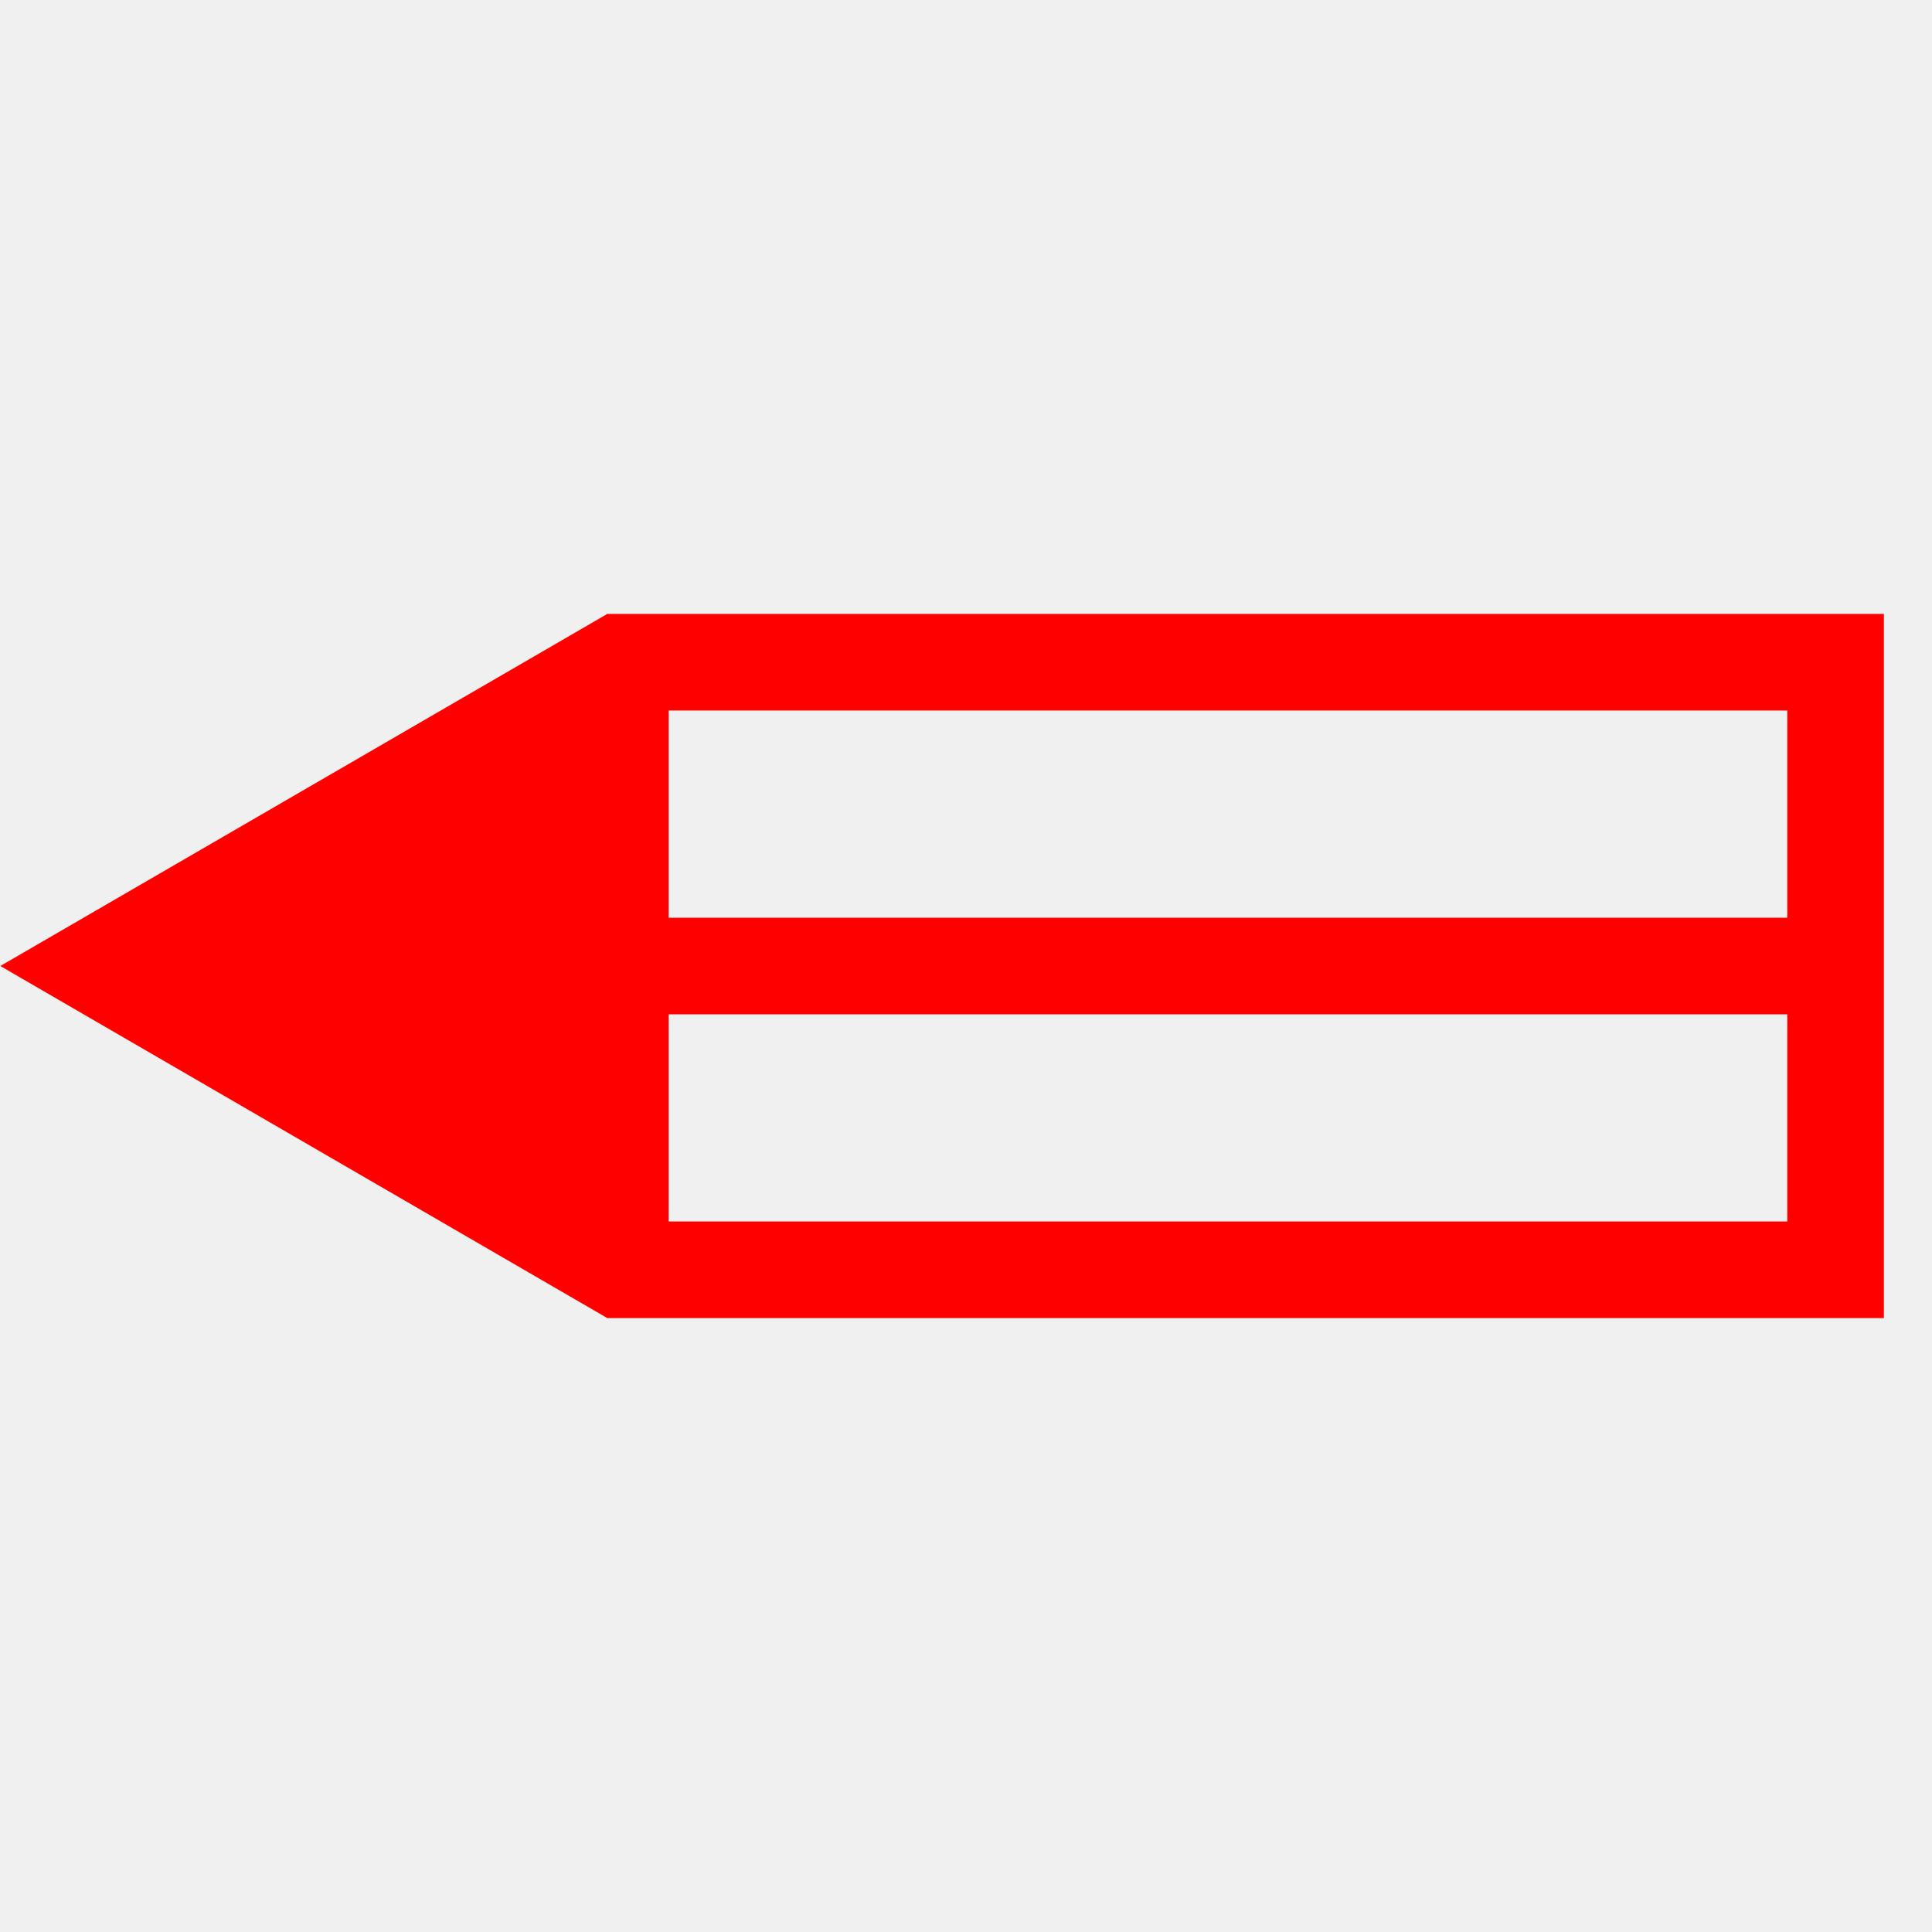
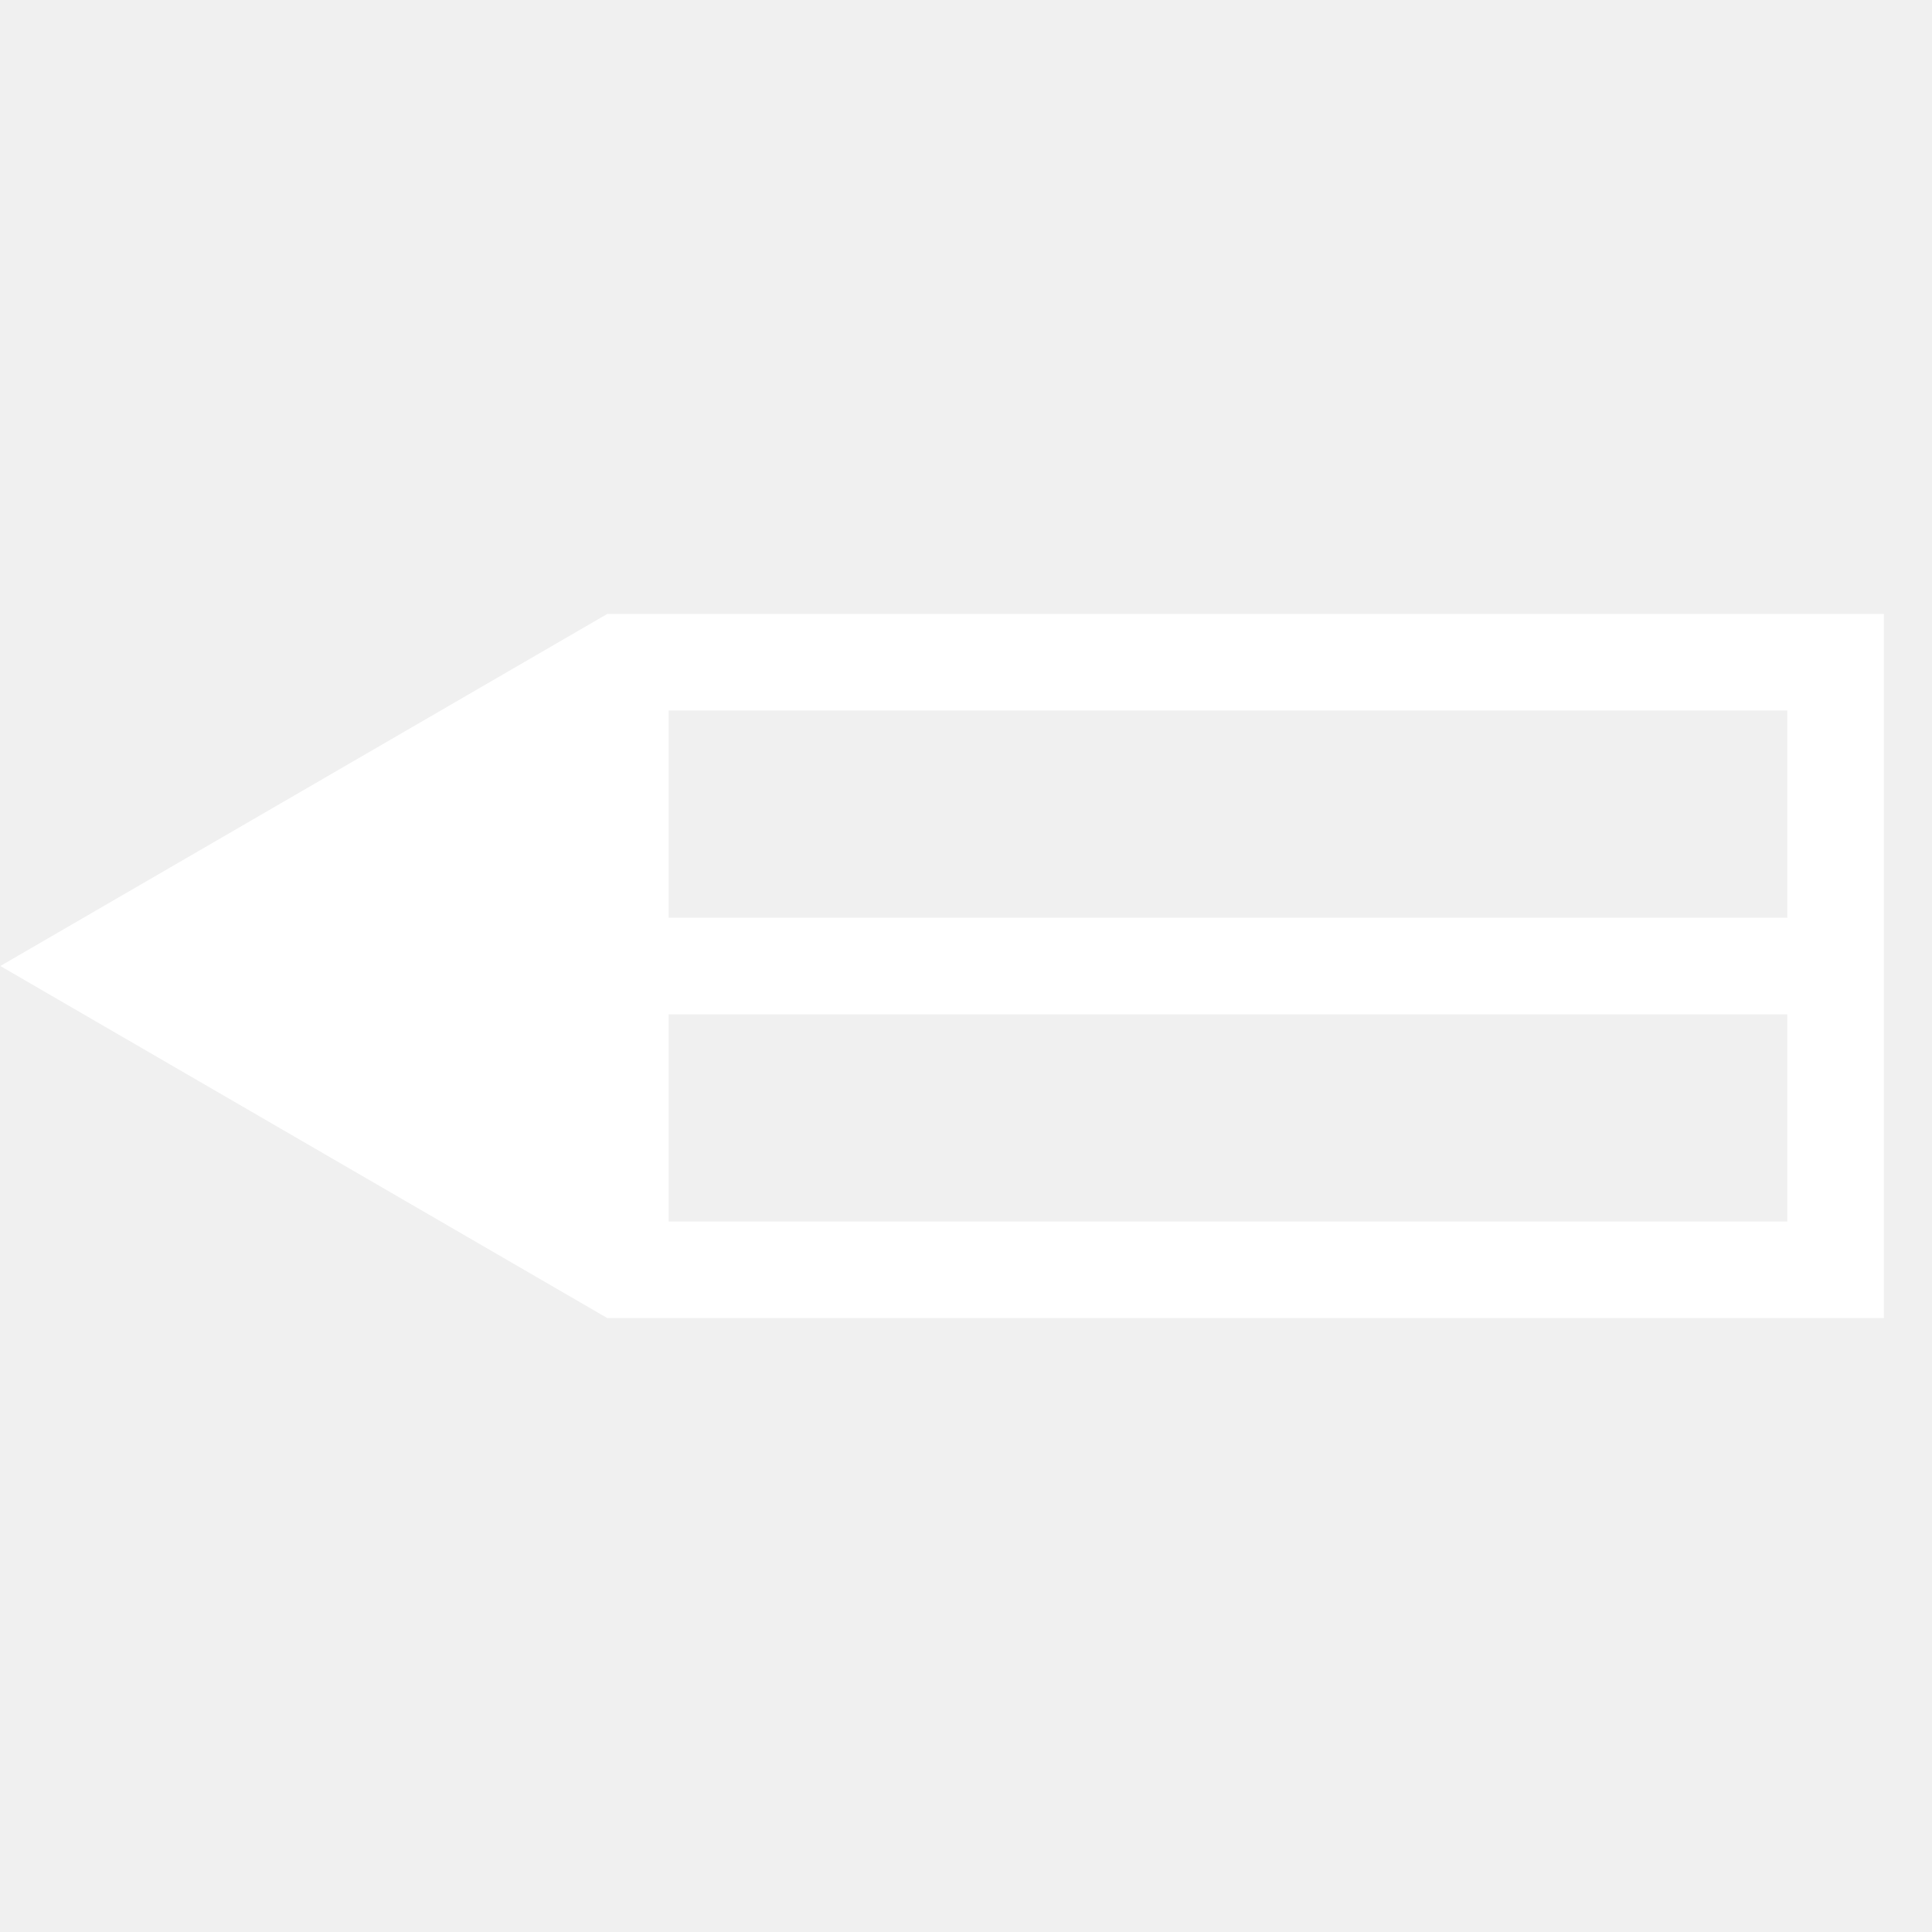
<svg xmlns="http://www.w3.org/2000/svg" version="1.1" width="200" height="200">
  <plot Angle="0" OriginalAngle="270" size="1mr" Attitude="1" xOrigin="0.05" yOrigin="0.5" dl="10,100" Type="plotsbl_point" Name="两栖攻击舰" />
-   <path style="fill:#ff0000;stroke:none;stroke-width:10;stroke-linecap:butt;stroke-linejoin:miter;stroke-miterlimit:4;stroke-opacity:1;stroke-dasharray:none" d="m 10,100 54.22,31.45 0,-62.9 z" />
-   <path style="fill:none;stroke:#ff0000;stroke-width:10;stroke-linecap:butt;stroke-linejoin:miter;stroke-miterlimit:4;stroke-opacity:1;stroke-dasharray:none;transform:matrix(0,1,1,0,0,0)" d="m 100,10 -31.45,54.22 0,125.8 62.9,0 0,-125.8 z m -31.45,54.22 62.9,0 m -31.45,0 0,125.8" />
+   <path style="fill:#ffffff;stroke:none;stroke-width:10;stroke-linecap:butt;stroke-linejoin:miter;stroke-miterlimit:4;stroke-opacity:1;stroke-dasharray:none" d="m 10,100 54.22,31.45 0,-62.9 z" />
+   <path style="fill:none;stroke:#ffffff;stroke-width:10;stroke-linecap:butt;stroke-linejoin:miter;stroke-miterlimit:4;stroke-opacity:1;stroke-dasharray:none;transform:matrix(0,1,1,0,0,0)" d="m 100,10 -31.45,54.22 0,125.8 62.9,0 0,-125.8 z m -31.45,54.22 62.9,0 m -31.45,0 0,125.8" />
</svg>
